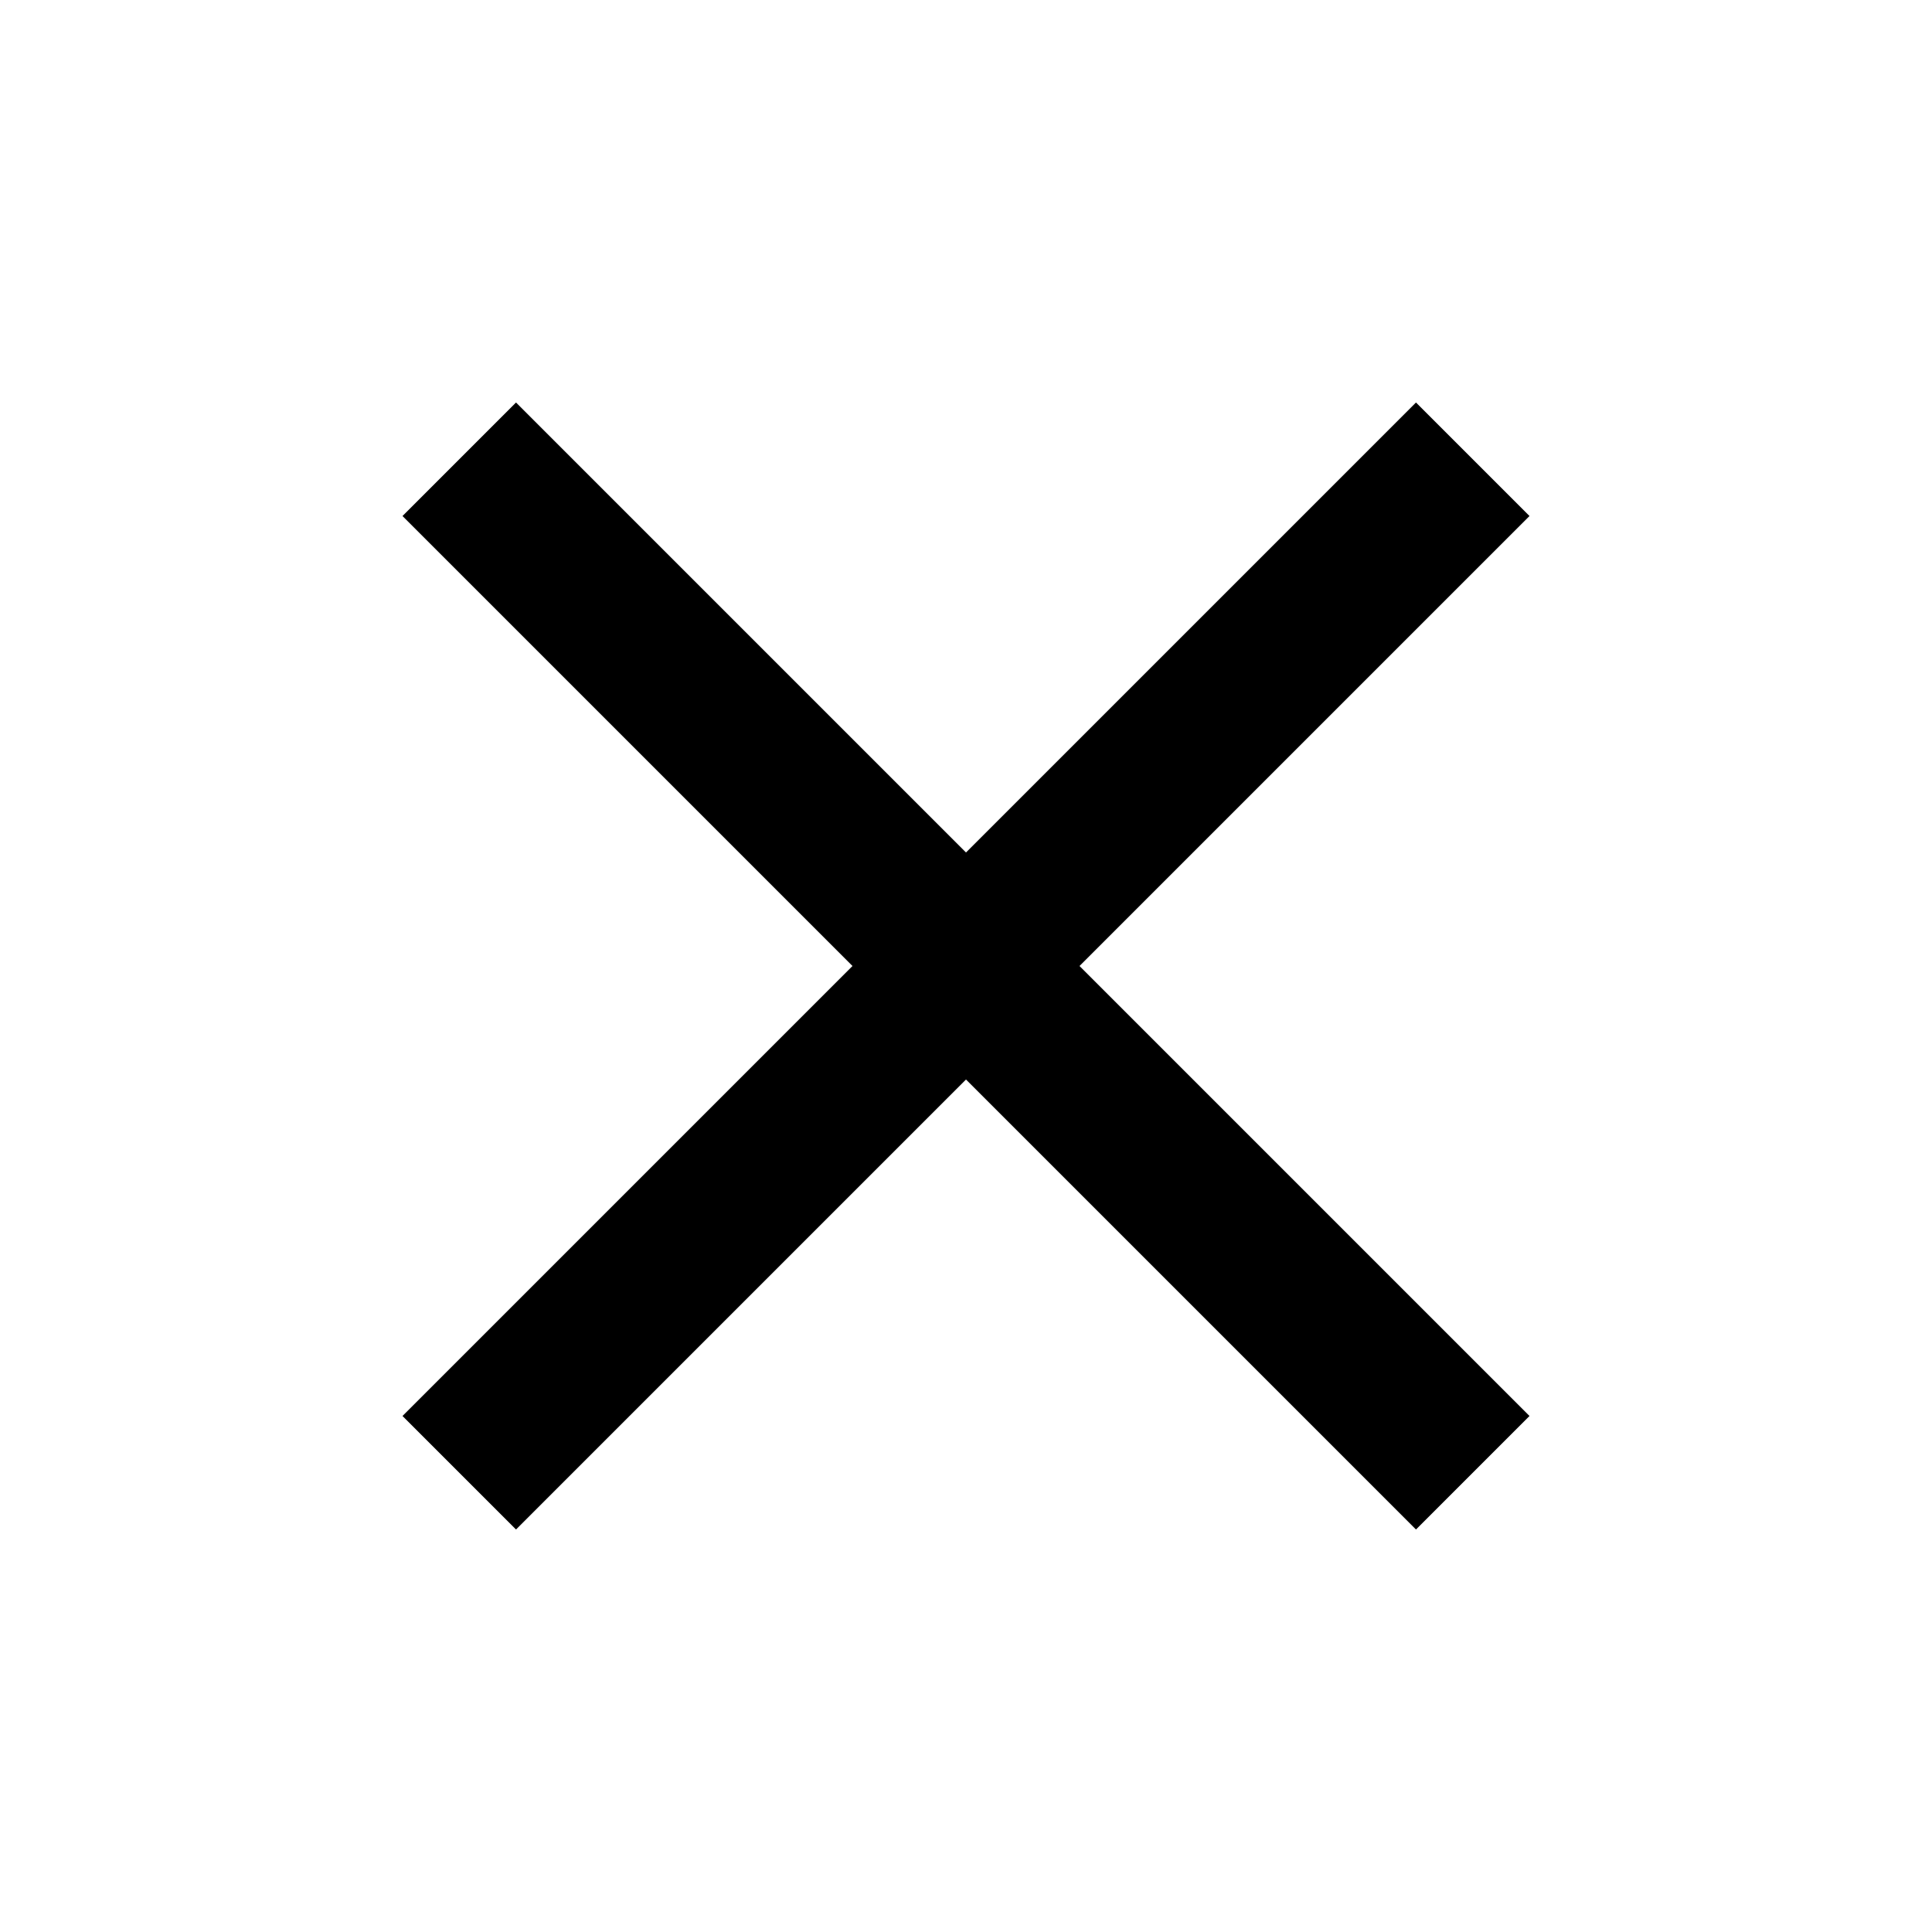
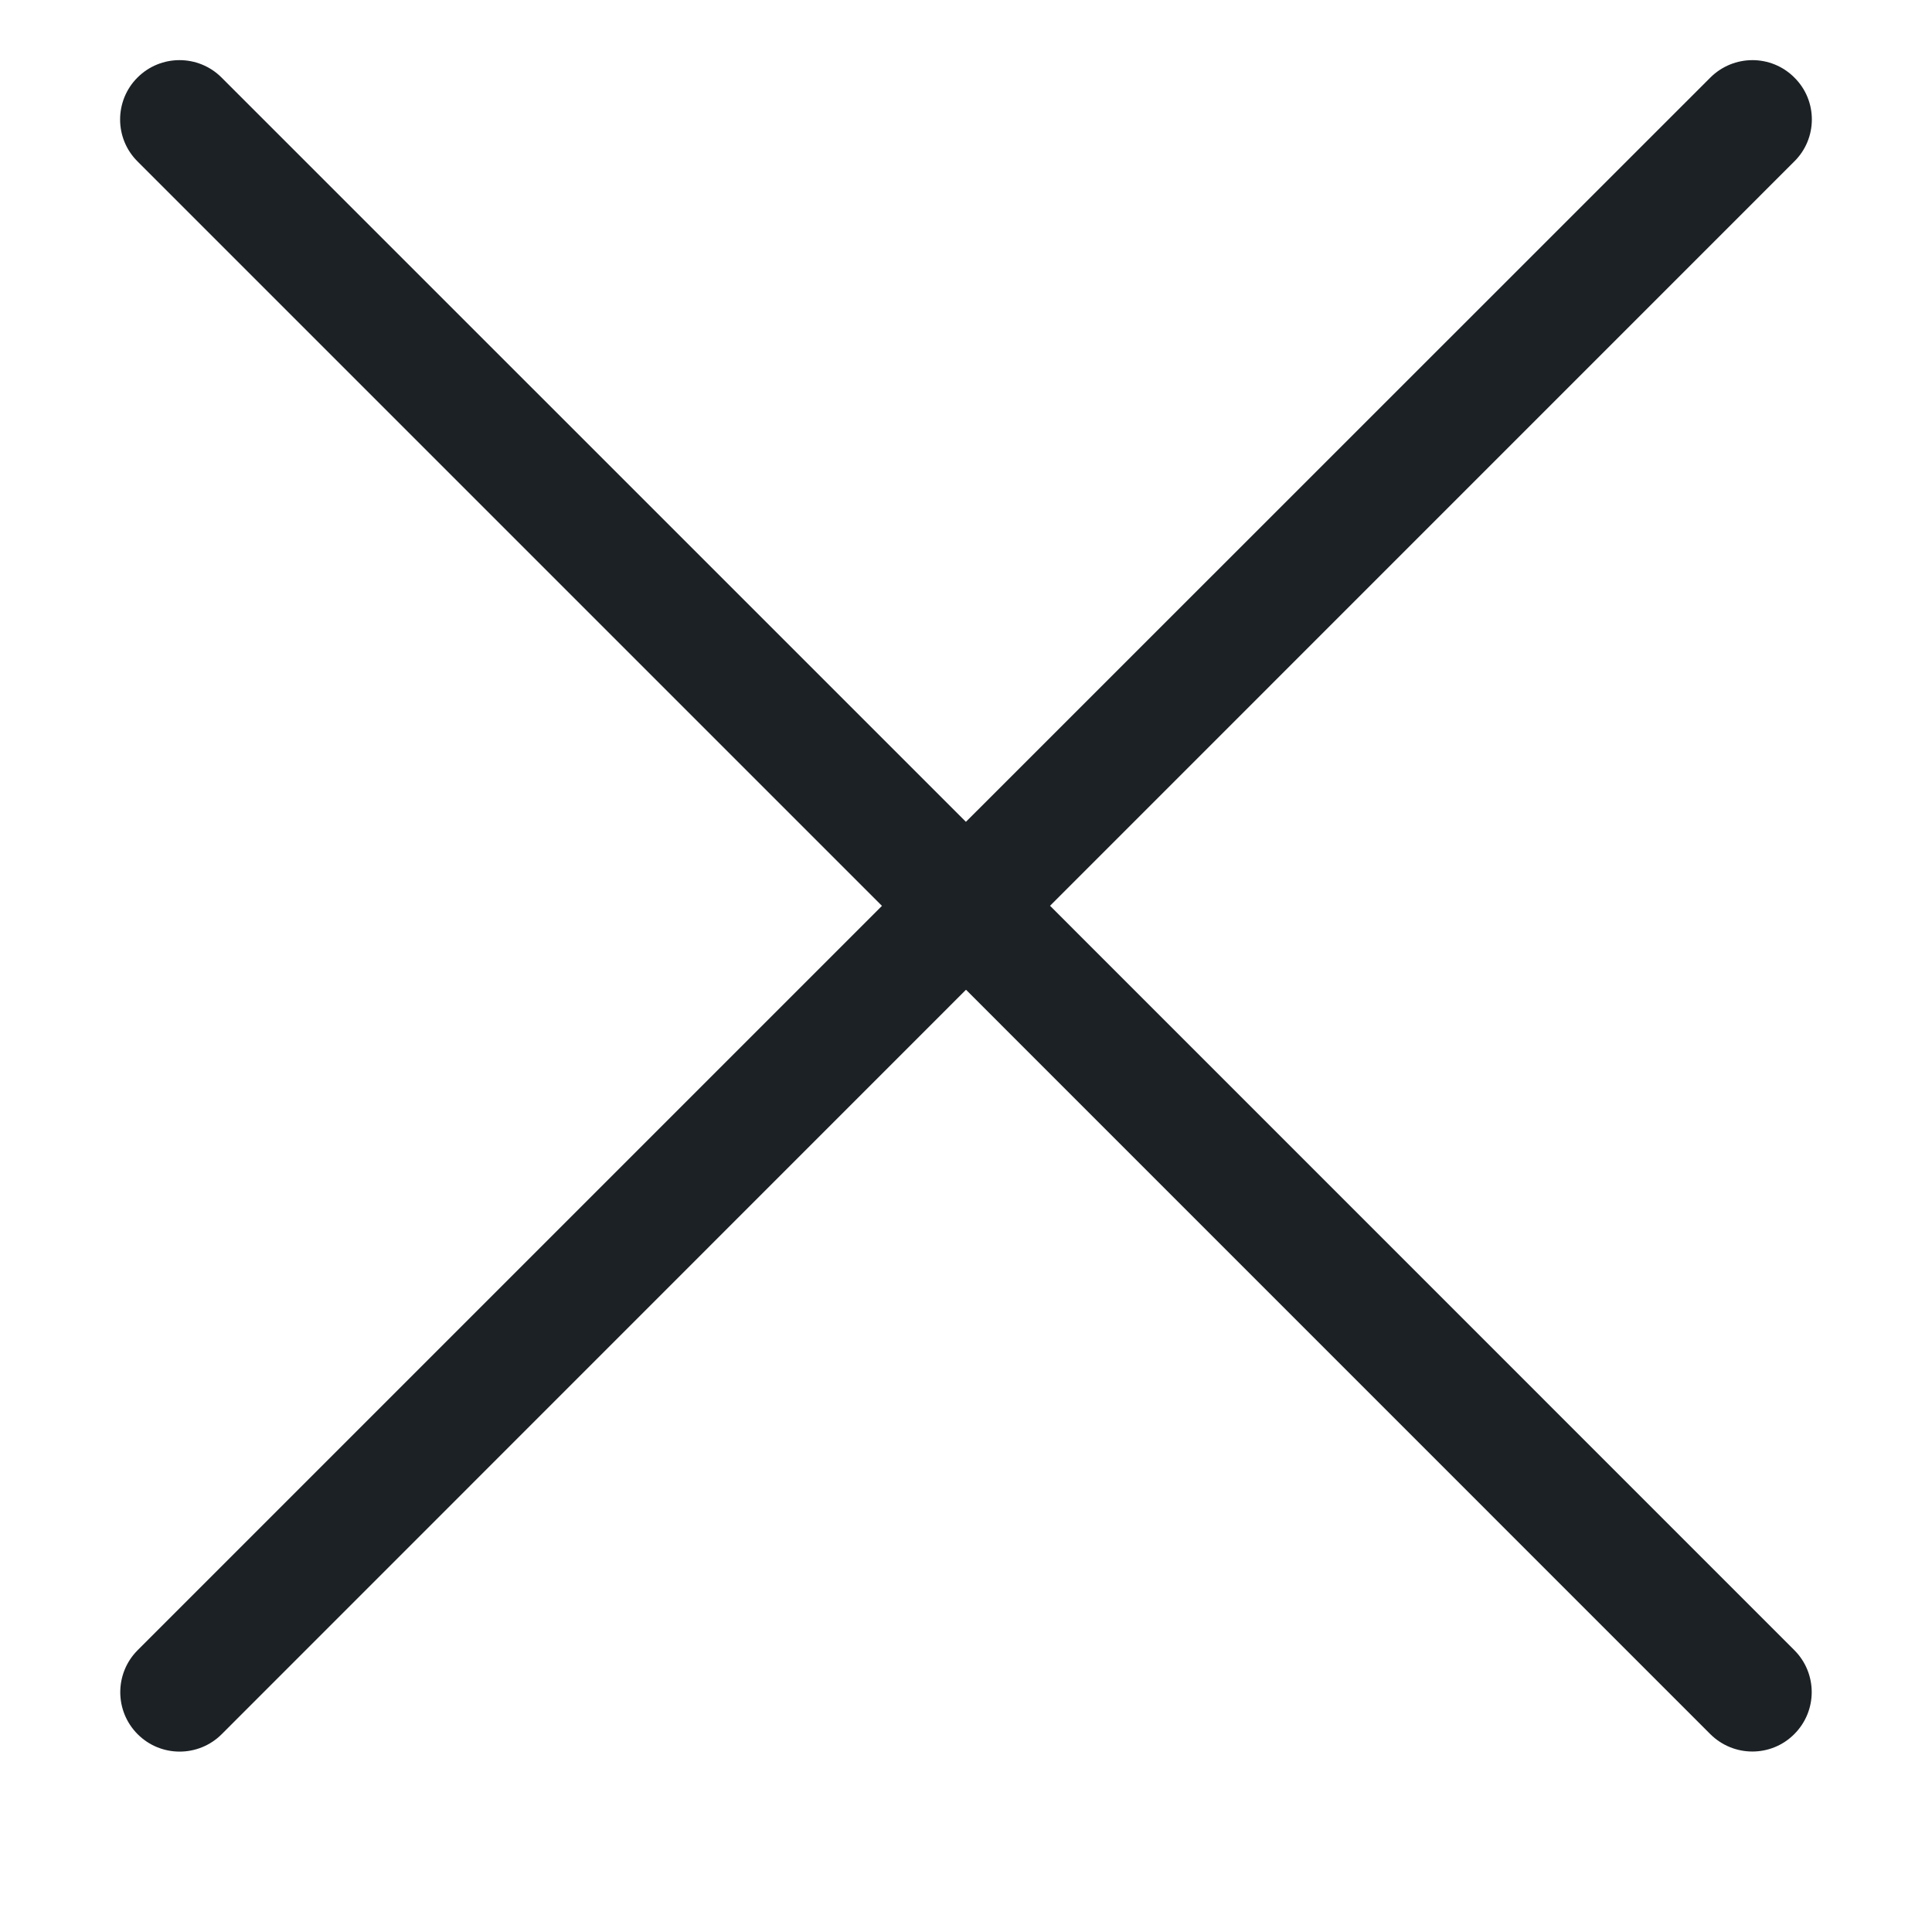
- <svg xmlns="http://www.w3.org/2000/svg" width="24" height="24" viewBox="0 0 24 24">
-   <path d="M19 6.41L17.59 5 12 10.59 6.41 5 5 6.41 10.59 12 5 17.59 6.41 19 12 13.41 17.59 19 19 17.59 13.41 12z" />
-   <path d="M0 0h24v24H0z" fill="none" />
+ <svg xmlns="http://www.w3.org/2000/svg" width="24" height="24" viewBox="0 0 24 24" fill="none">
+   <path d="M13.044 11.252L22.29 2.005C22.58 1.718 22.58 1.249 22.29 0.963C22.003 0.675 21.537 0.675 21.247 0.963L11.999 10.209L2.752 0.963C2.464 0.675 1.996 0.675 1.708 0.963C1.42 1.25 1.42 1.719 1.708 2.005L10.956 11.253L1.71 20.499C1.422 20.787 1.422 21.255 1.71 21.543C1.998 21.831 2.465 21.831 2.754 21.543L12 12.295L21.246 21.542C21.536 21.83 22.002 21.83 22.289 21.542C22.578 21.254 22.578 20.786 22.289 20.498L13.044 11.252V11.252Z" fill="#1C2125" />
</svg>
